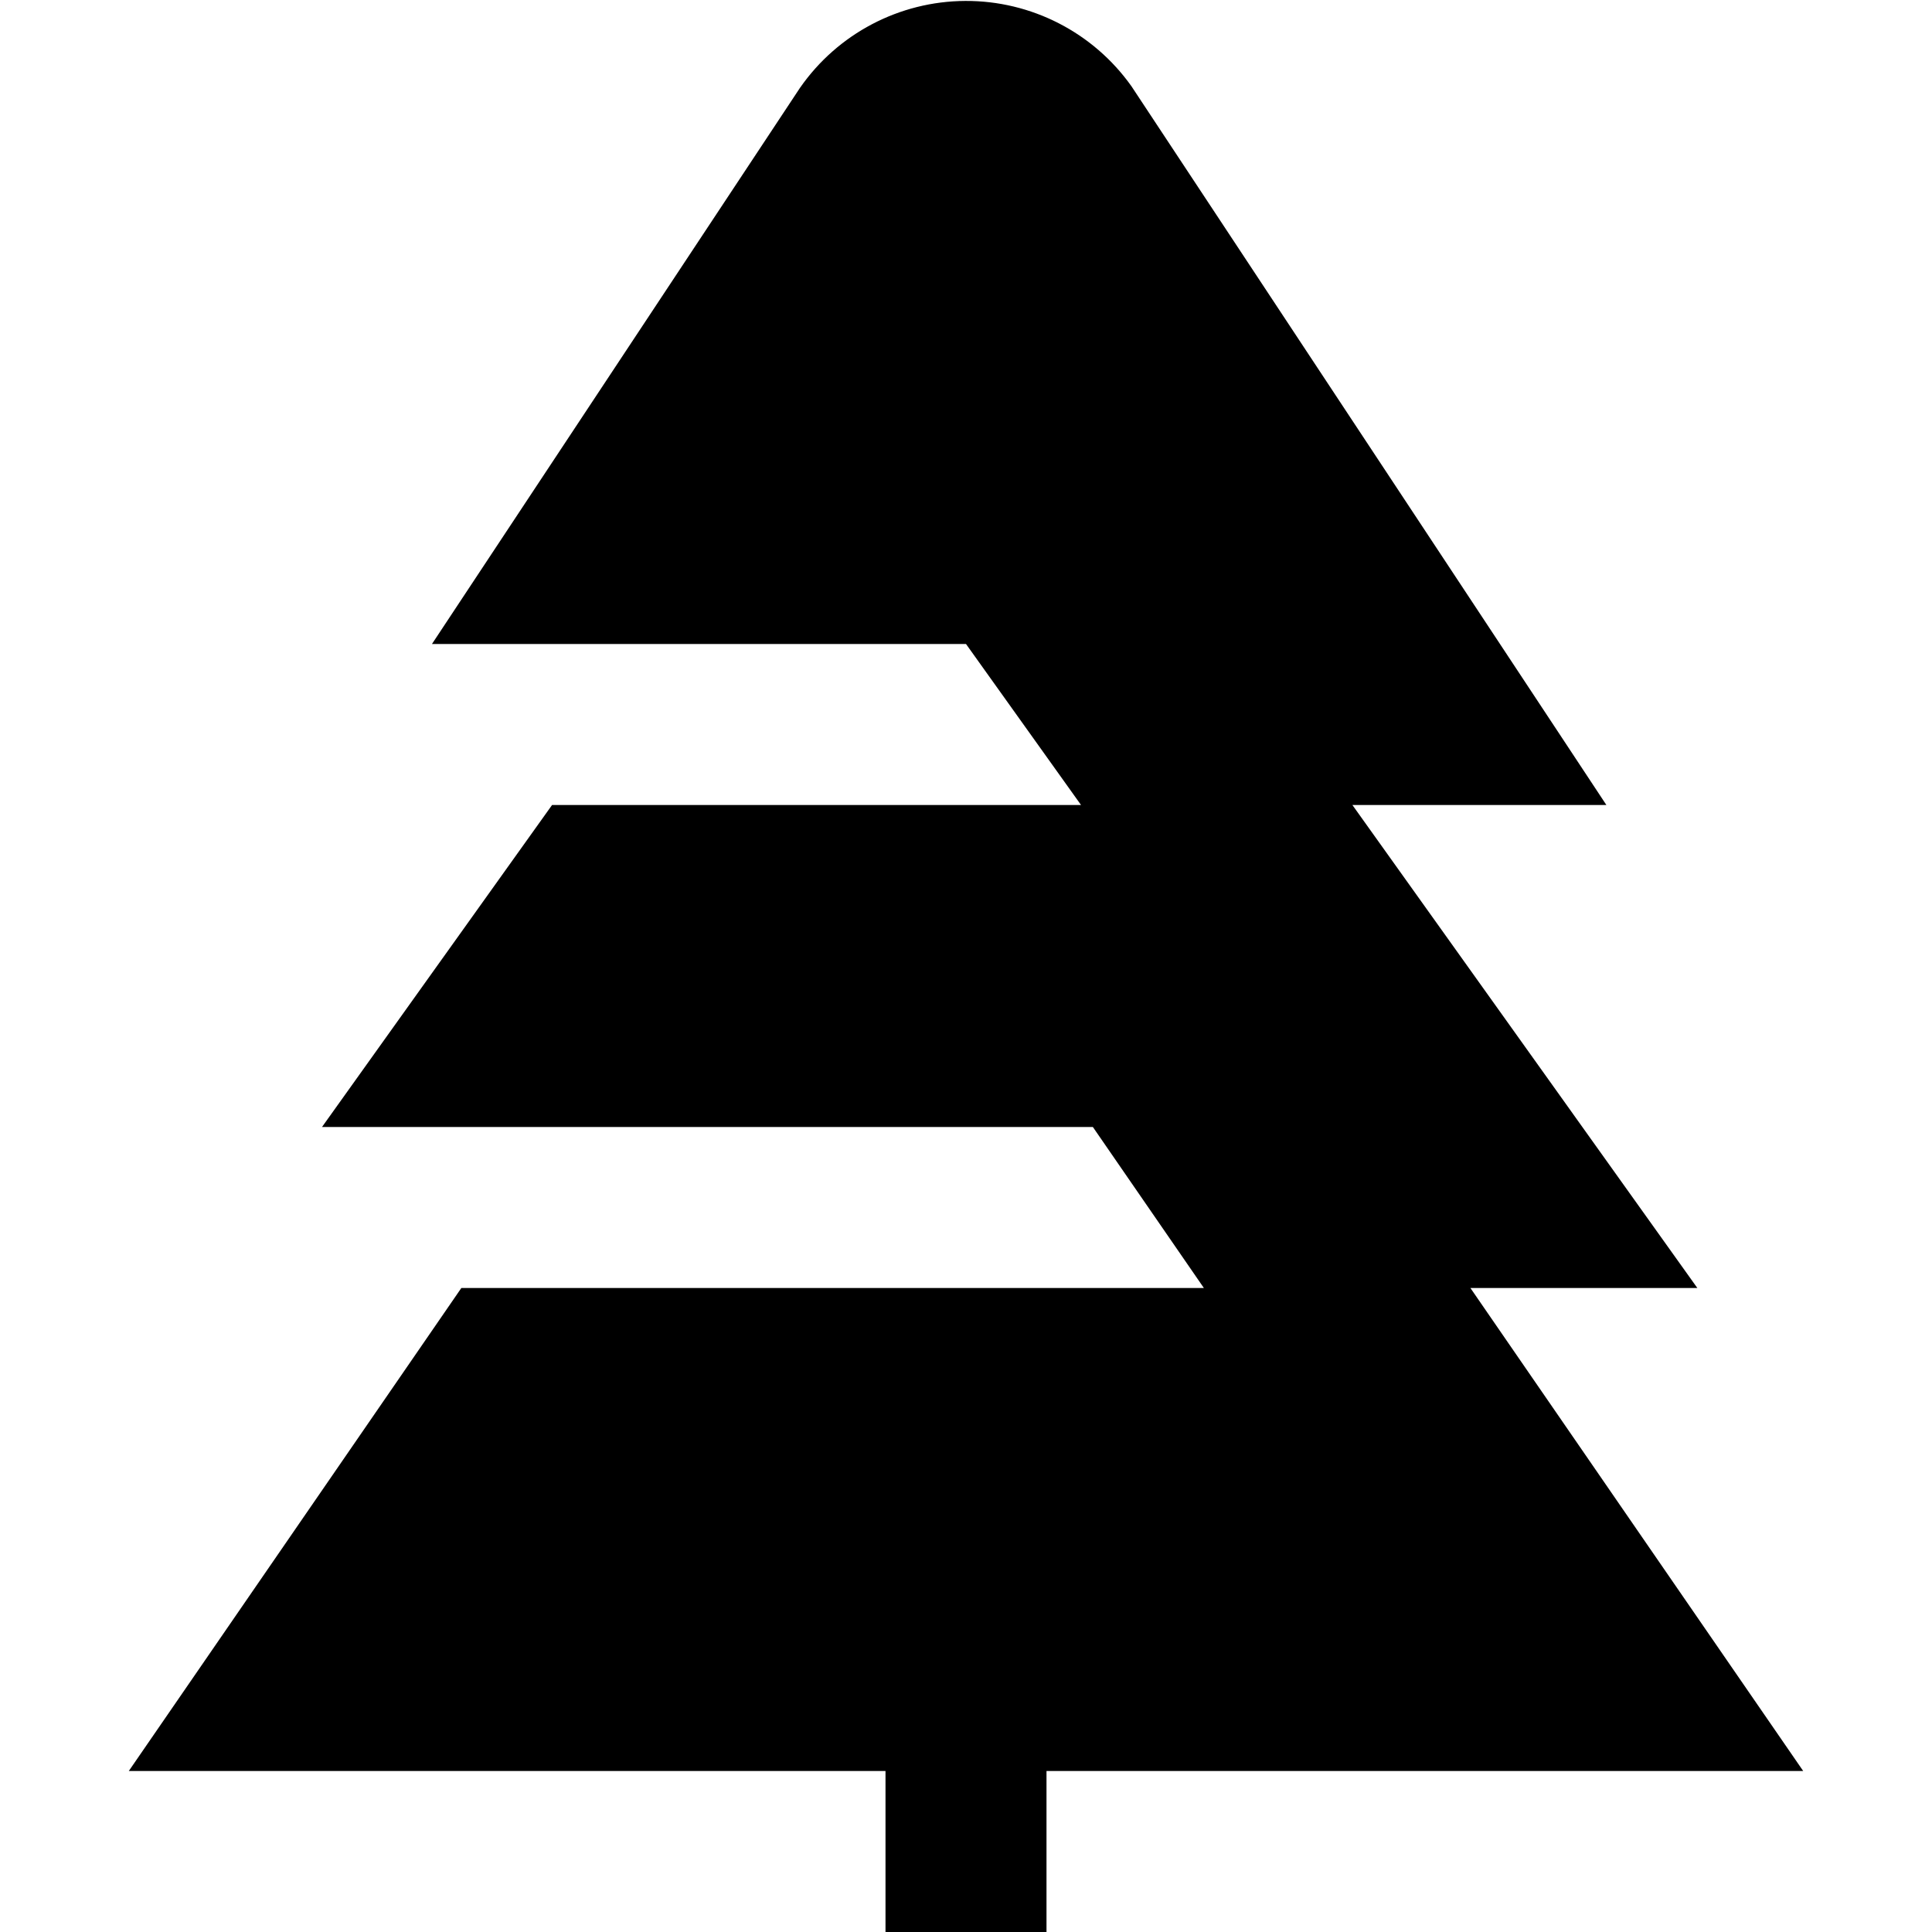
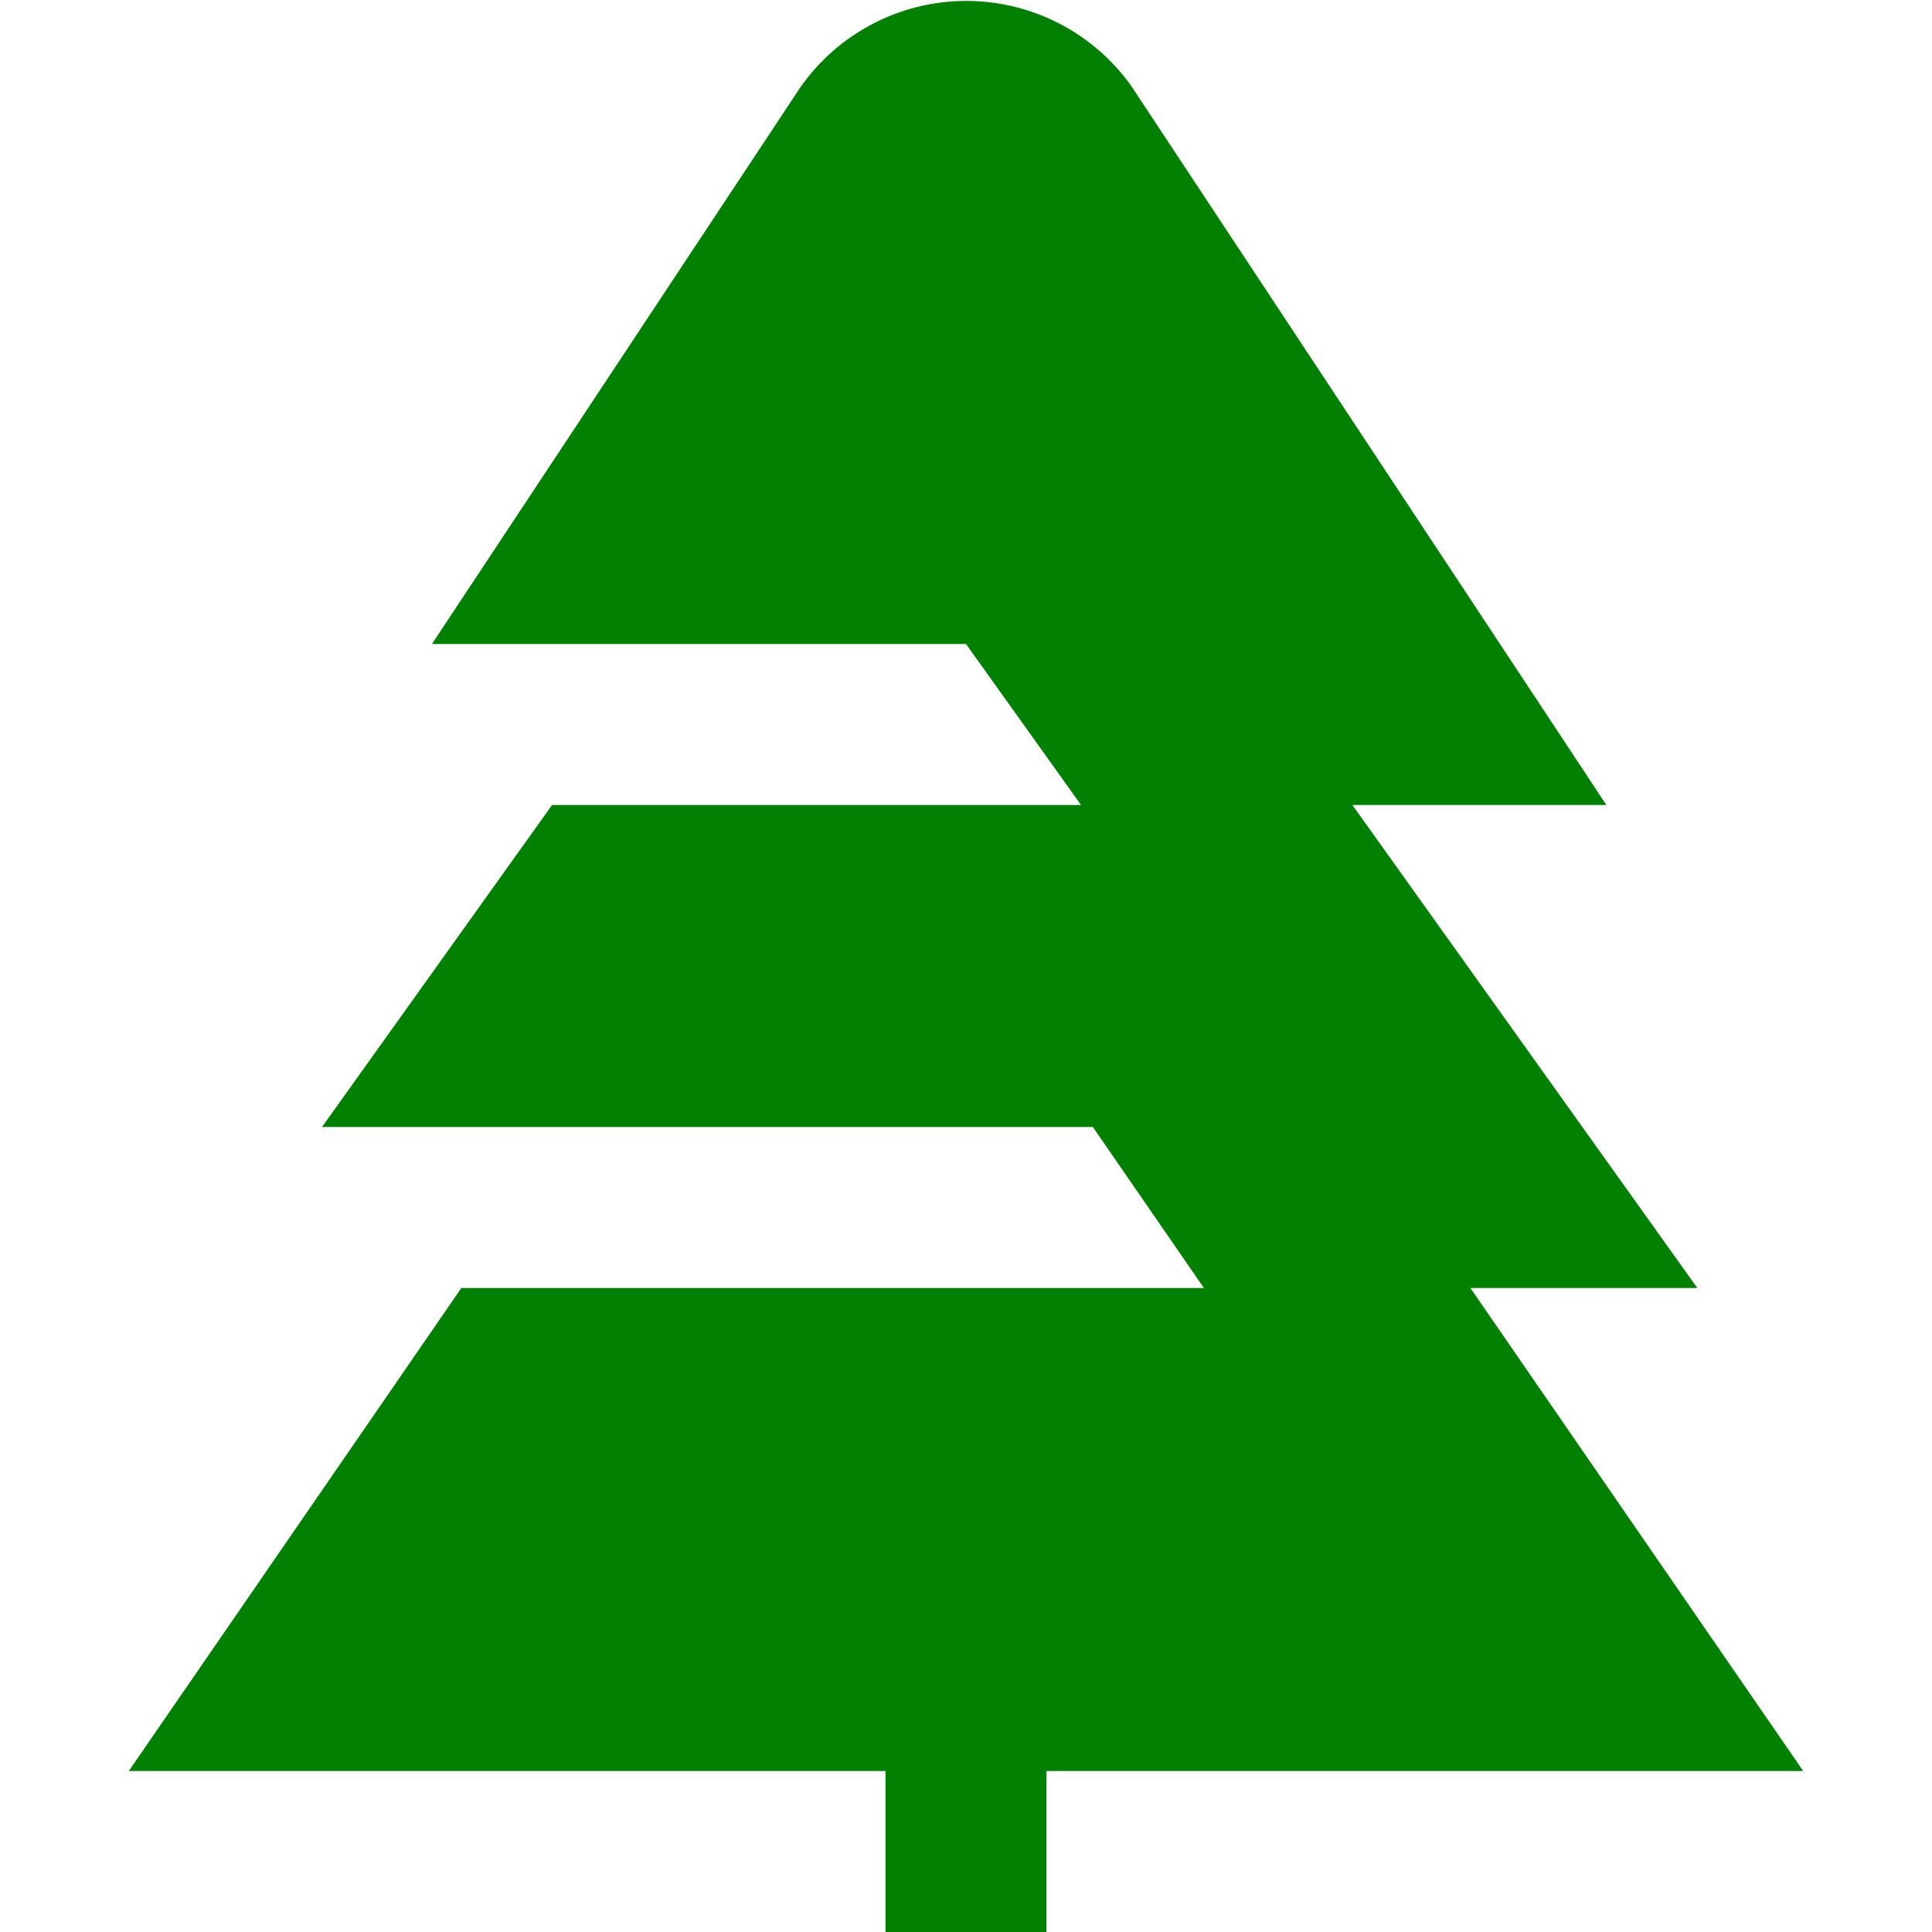
- <svg xmlns="http://www.w3.org/2000/svg" id="svg-tree" data-name="Layer 1" viewBox="0 0 24 24" width="512" height="512">
+ <svg xmlns="http://www.w3.org/2000/svg" id="svg-tree" fill="#018001" data-name="Layer 1" viewBox="0 0 24 24" width="512" height="512">
  <path d="M22.4,22l-4.134-6h2.819L16.8,10h3.155l-5.9-8.929a2.516,2.516,0,0,0-4.117.02L5.366,8H12l1.429,2H6.858L4,14h9.576l1.379,2H5.731L1.6,22H11v2h2V22Z" />
</svg>
